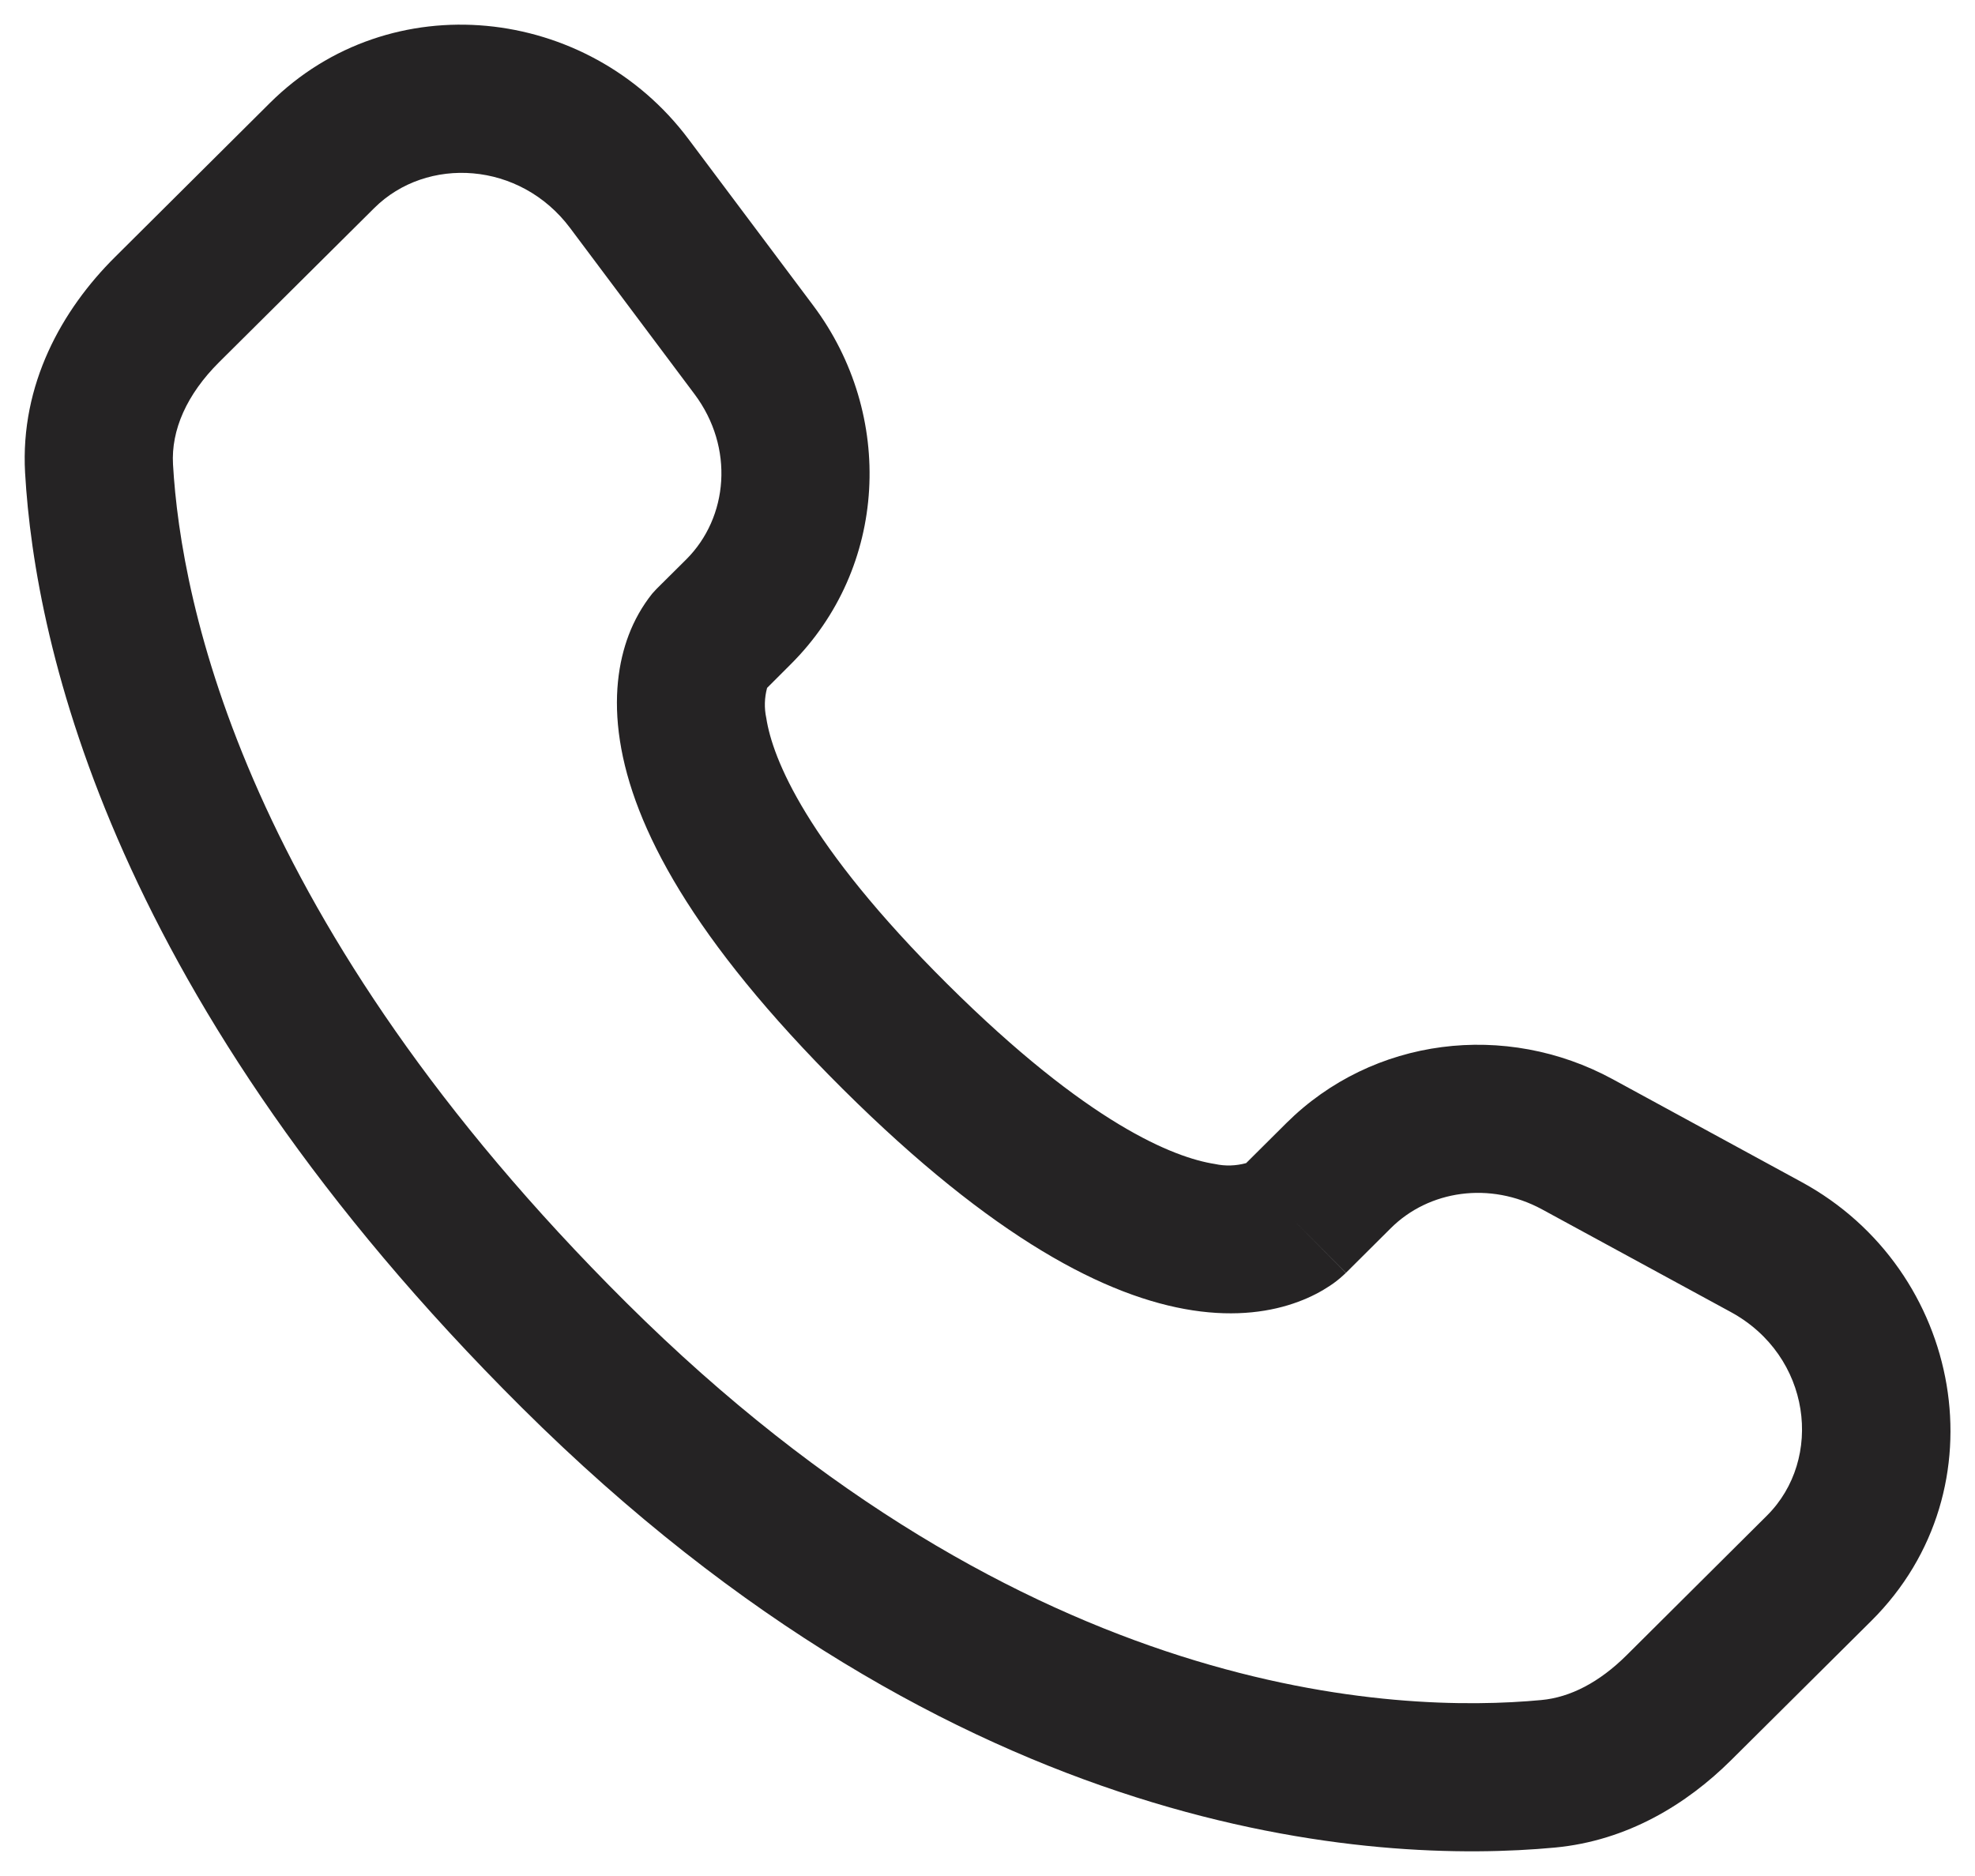
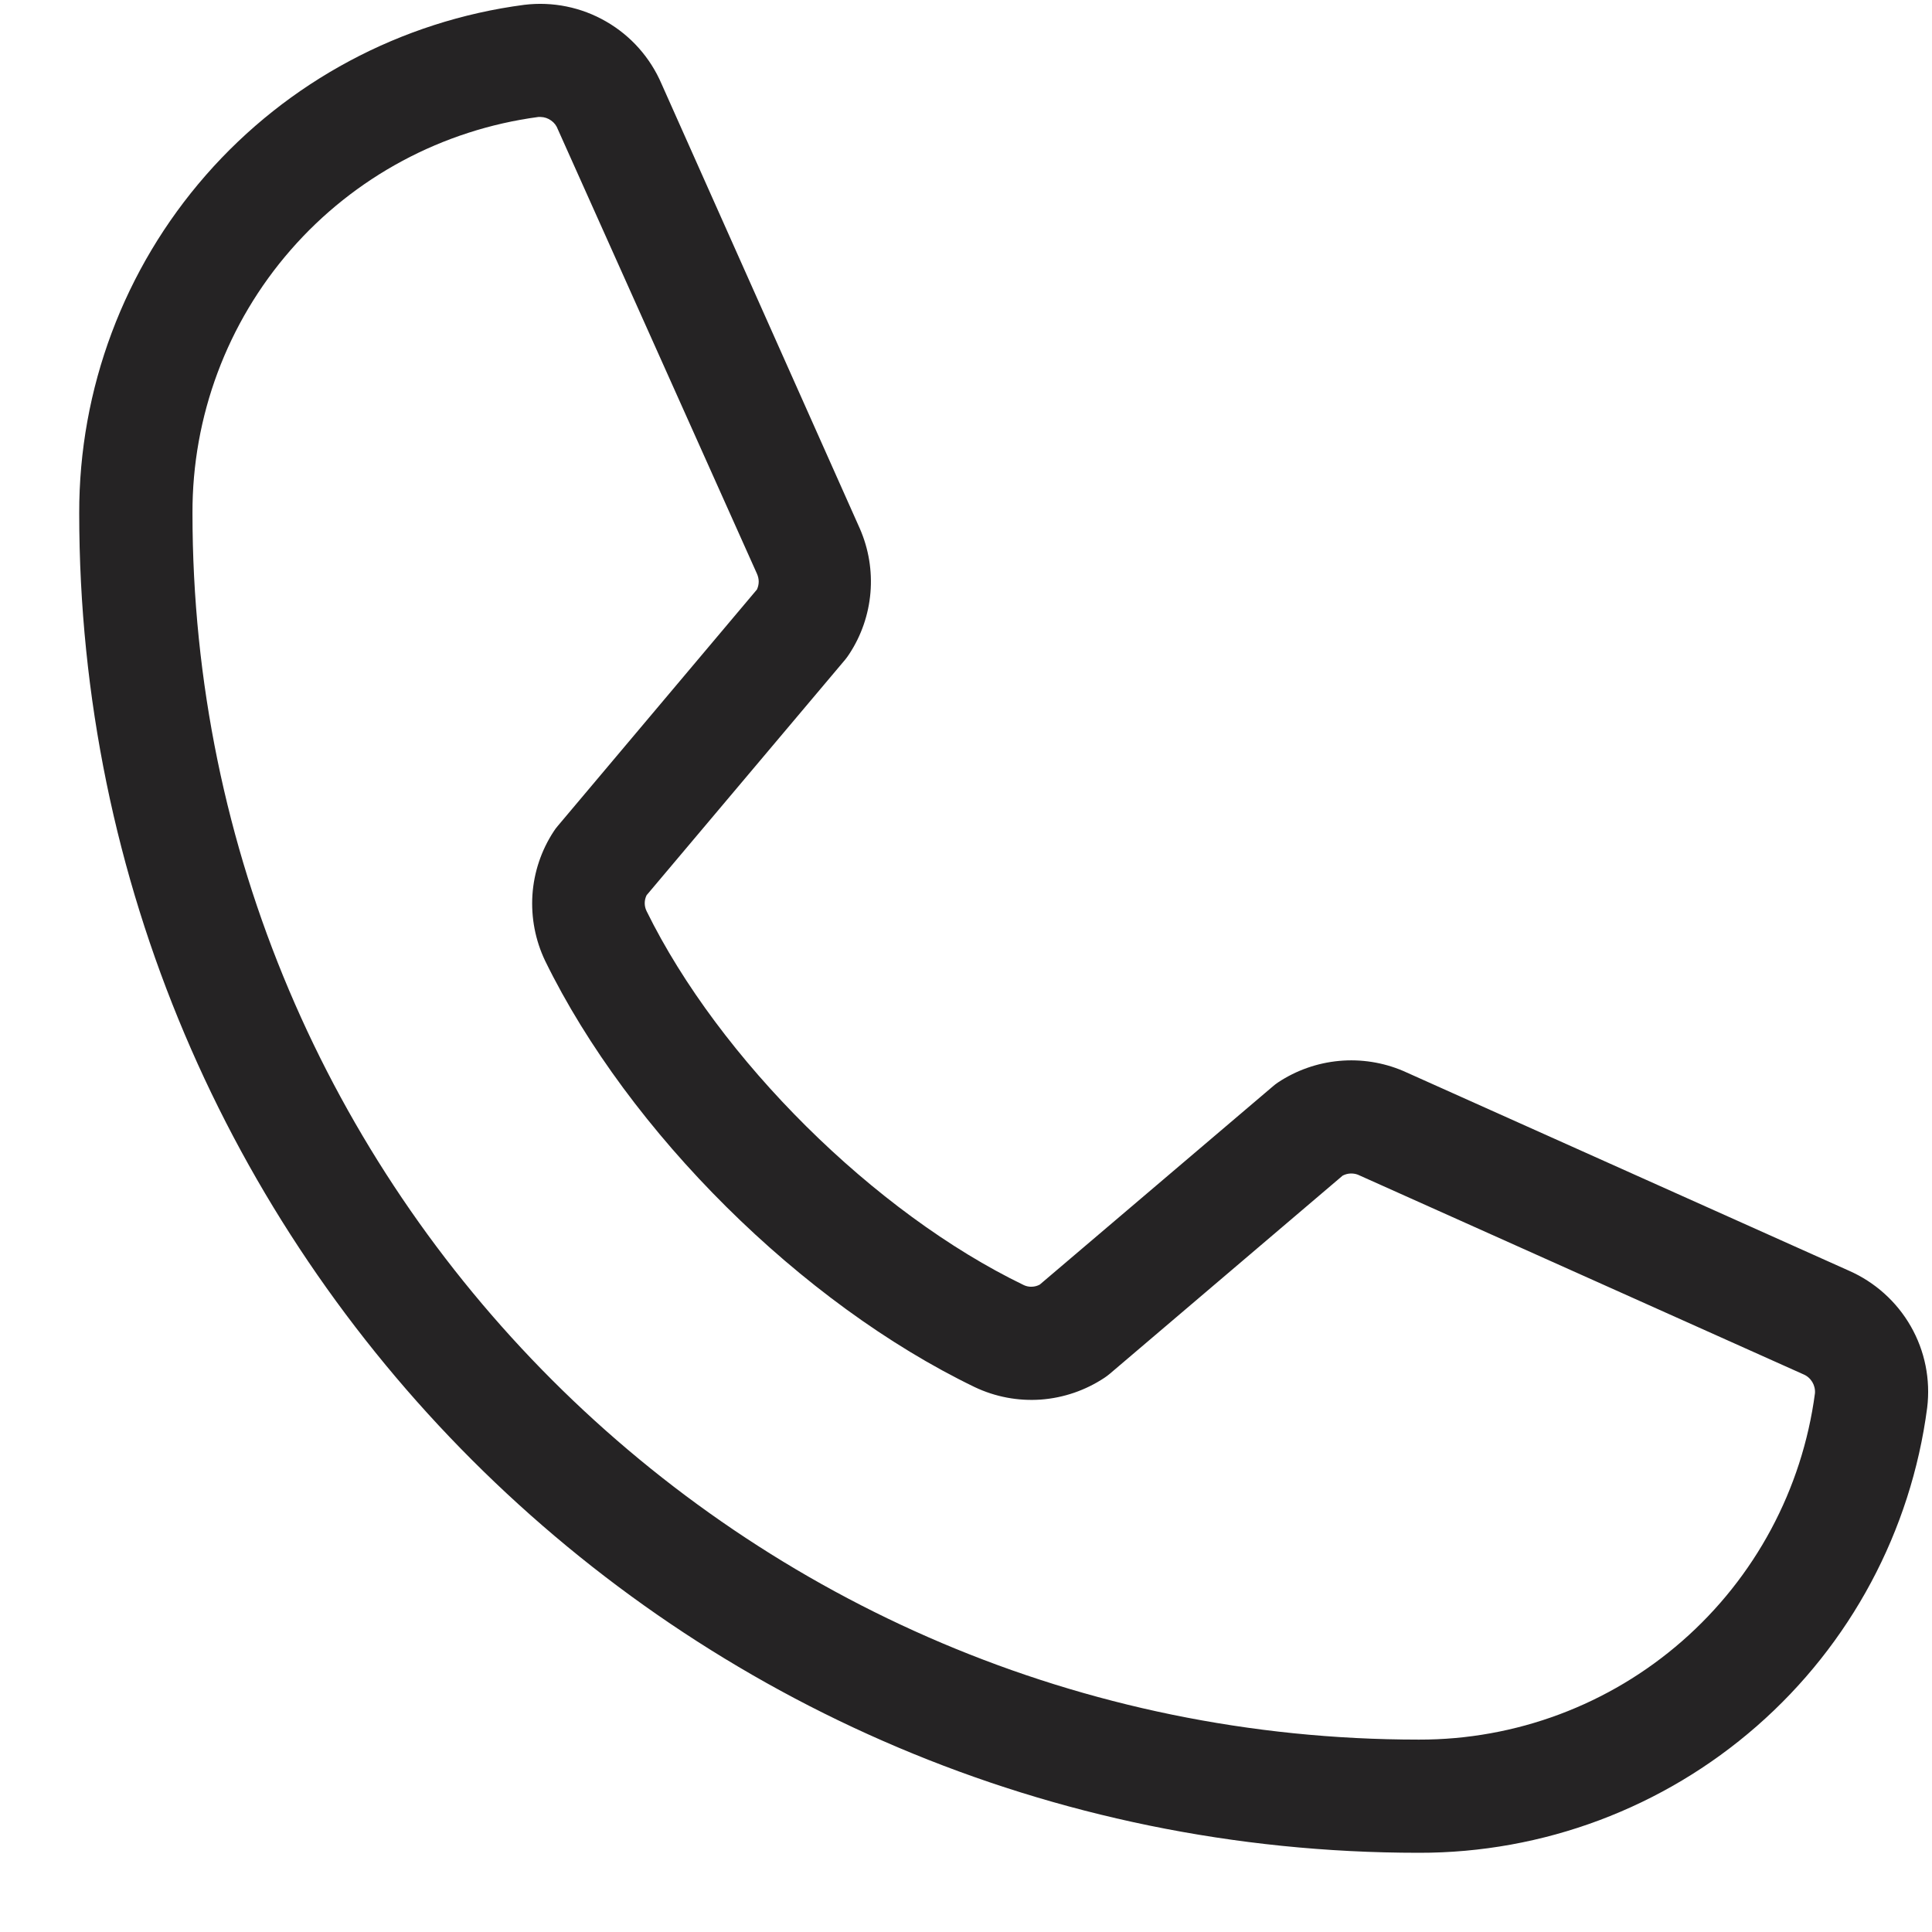
- <svg xmlns="http://www.w3.org/2000/svg" width="20" height="19" viewBox="0 0 20 19" fill="none">
-   <path fill-rule="evenodd" clip-rule="evenodd" d="M2.733 1.043C3.95 -0.167 5.954 0.048 6.973 1.41L8.235 3.094C9.065 4.202 8.991 5.75 8.006 6.729L7.768 6.967C7.741 7.067 7.738 7.172 7.76 7.273C7.823 7.681 8.164 8.545 9.592 9.965C11.02 11.385 11.89 11.725 12.304 11.789C12.408 11.812 12.516 11.808 12.619 11.78L13.027 11.374C13.903 10.504 15.247 10.341 16.331 10.93L18.241 11.97C19.878 12.858 20.291 15.082 18.951 16.415L17.53 17.827C17.082 18.272 16.48 18.643 15.746 18.712C13.936 18.881 9.719 18.665 5.286 14.258C1.149 10.144 0.355 6.556 0.254 4.788C0.204 3.894 0.626 3.138 1.164 2.604L2.733 1.043ZM5.773 2.309C5.266 1.632 4.322 1.578 3.79 2.107L2.22 3.667C1.89 3.995 1.732 4.357 1.752 4.703C1.832 6.108 2.472 9.345 6.344 13.195C10.406 17.233 14.157 17.354 15.607 17.218C15.903 17.191 16.197 17.037 16.472 16.764L17.892 15.351C18.47 14.777 18.343 13.731 17.525 13.287L15.615 12.248C15.087 11.962 14.469 12.056 14.085 12.438L13.63 12.891L13.1 12.359C13.63 12.891 13.629 12.892 13.628 12.892L13.627 12.894L13.624 12.897L13.617 12.903L13.602 12.917C13.559 12.956 13.514 12.992 13.466 13.023C13.386 13.076 13.28 13.135 13.147 13.184C12.877 13.285 12.519 13.339 12.077 13.271C11.21 13.138 10.061 12.547 8.534 11.029C7.008 9.511 6.412 8.369 6.278 7.503C6.209 7.061 6.264 6.703 6.366 6.433C6.423 6.282 6.503 6.14 6.604 6.013L6.636 5.978L6.65 5.963L6.656 5.957L6.659 5.954L6.661 5.952L6.949 5.666C7.377 5.239 7.437 4.532 7.034 3.993L5.773 2.309Z" fill="#252324" />
+ <svg xmlns="http://www.w3.org/2000/svg" width="24" height="24" viewBox="0 0 24 24" fill="none">
+   <path d="M22.968 15.785L17.432 13.304C17.181 13.197 16.907 13.154 16.635 13.179C16.364 13.204 16.102 13.296 15.875 13.447C15.852 13.462 15.831 13.479 15.81 13.497L12.916 15.958C12.886 15.974 12.853 15.983 12.819 15.984C12.785 15.986 12.751 15.979 12.72 15.965C10.86 15.067 8.933 13.152 8.032 11.318C8.017 11.287 8.009 11.254 8.009 11.22C8.009 11.185 8.017 11.152 8.032 11.121L10.501 8.192C10.519 8.17 10.535 8.147 10.55 8.124C10.7 7.896 10.79 7.634 10.813 7.363C10.836 7.091 10.791 6.818 10.682 6.568L8.218 1.042C8.078 0.716 7.837 0.444 7.529 0.267C7.221 0.089 6.864 0.017 6.512 0.06C4.981 0.261 3.575 1.013 2.558 2.175C1.54 3.338 0.981 4.831 0.984 6.375C0.984 15.551 8.449 23.016 17.625 23.016C19.169 23.019 20.662 22.459 21.824 21.442C22.987 20.425 23.739 19.019 23.94 17.488C23.983 17.137 23.912 16.782 23.736 16.475C23.561 16.169 23.291 15.927 22.968 15.785ZM17.625 21.61C9.225 21.61 2.391 14.775 2.391 6.375C2.387 5.173 2.821 4.01 3.612 3.104C4.402 2.198 5.496 1.612 6.688 1.453H6.715C6.762 1.454 6.808 1.469 6.846 1.497C6.885 1.524 6.914 1.562 6.93 1.607L9.403 7.127C9.417 7.158 9.425 7.192 9.425 7.225C9.425 7.259 9.417 7.292 9.403 7.323L6.929 10.26C6.911 10.281 6.894 10.303 6.879 10.327C6.724 10.563 6.633 10.835 6.614 11.117C6.596 11.399 6.65 11.681 6.772 11.936C7.812 14.064 9.956 16.192 12.108 17.231C12.364 17.353 12.647 17.406 12.93 17.386C13.213 17.365 13.486 17.271 13.722 17.114C13.744 17.099 13.766 17.083 13.787 17.065L16.679 14.604C16.708 14.589 16.739 14.58 16.772 14.578C16.804 14.576 16.837 14.581 16.867 14.592L22.404 17.073C22.449 17.092 22.487 17.125 22.513 17.168C22.538 17.21 22.55 17.259 22.546 17.308C22.388 18.5 21.802 19.594 20.896 20.386C19.991 21.178 18.828 21.613 17.625 21.61Z" fill="#252324" />
</svg>
